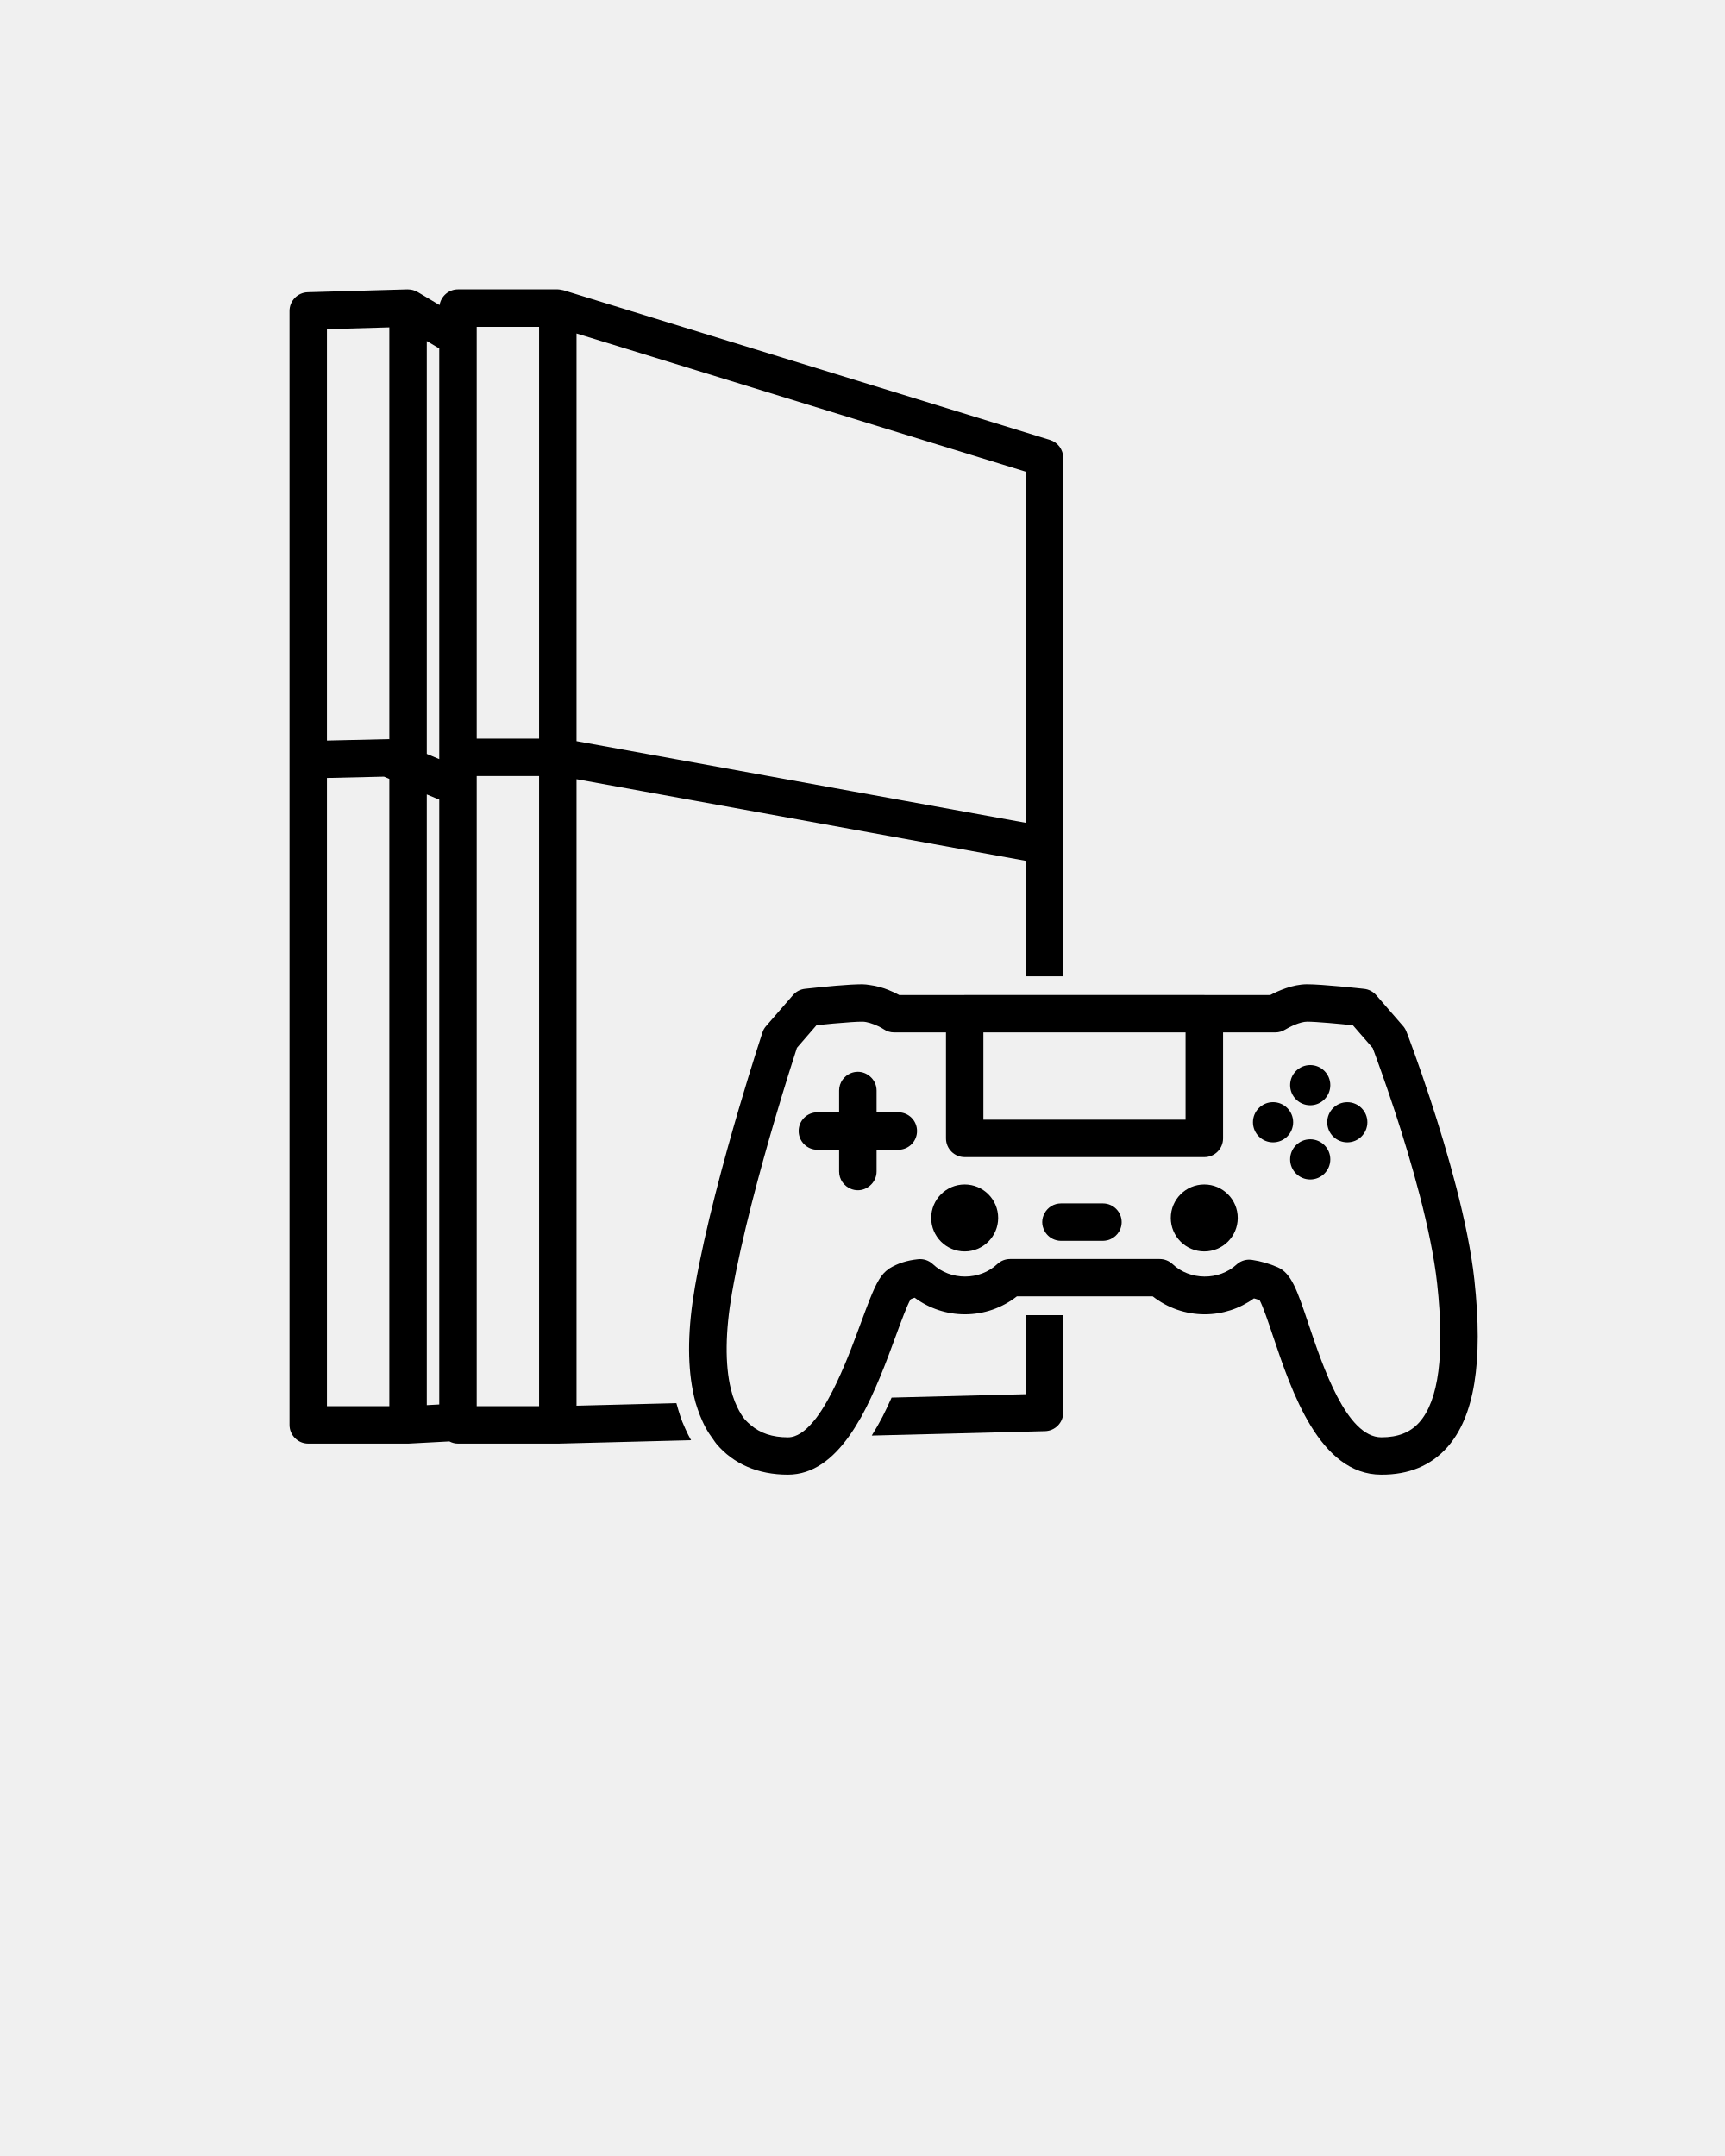
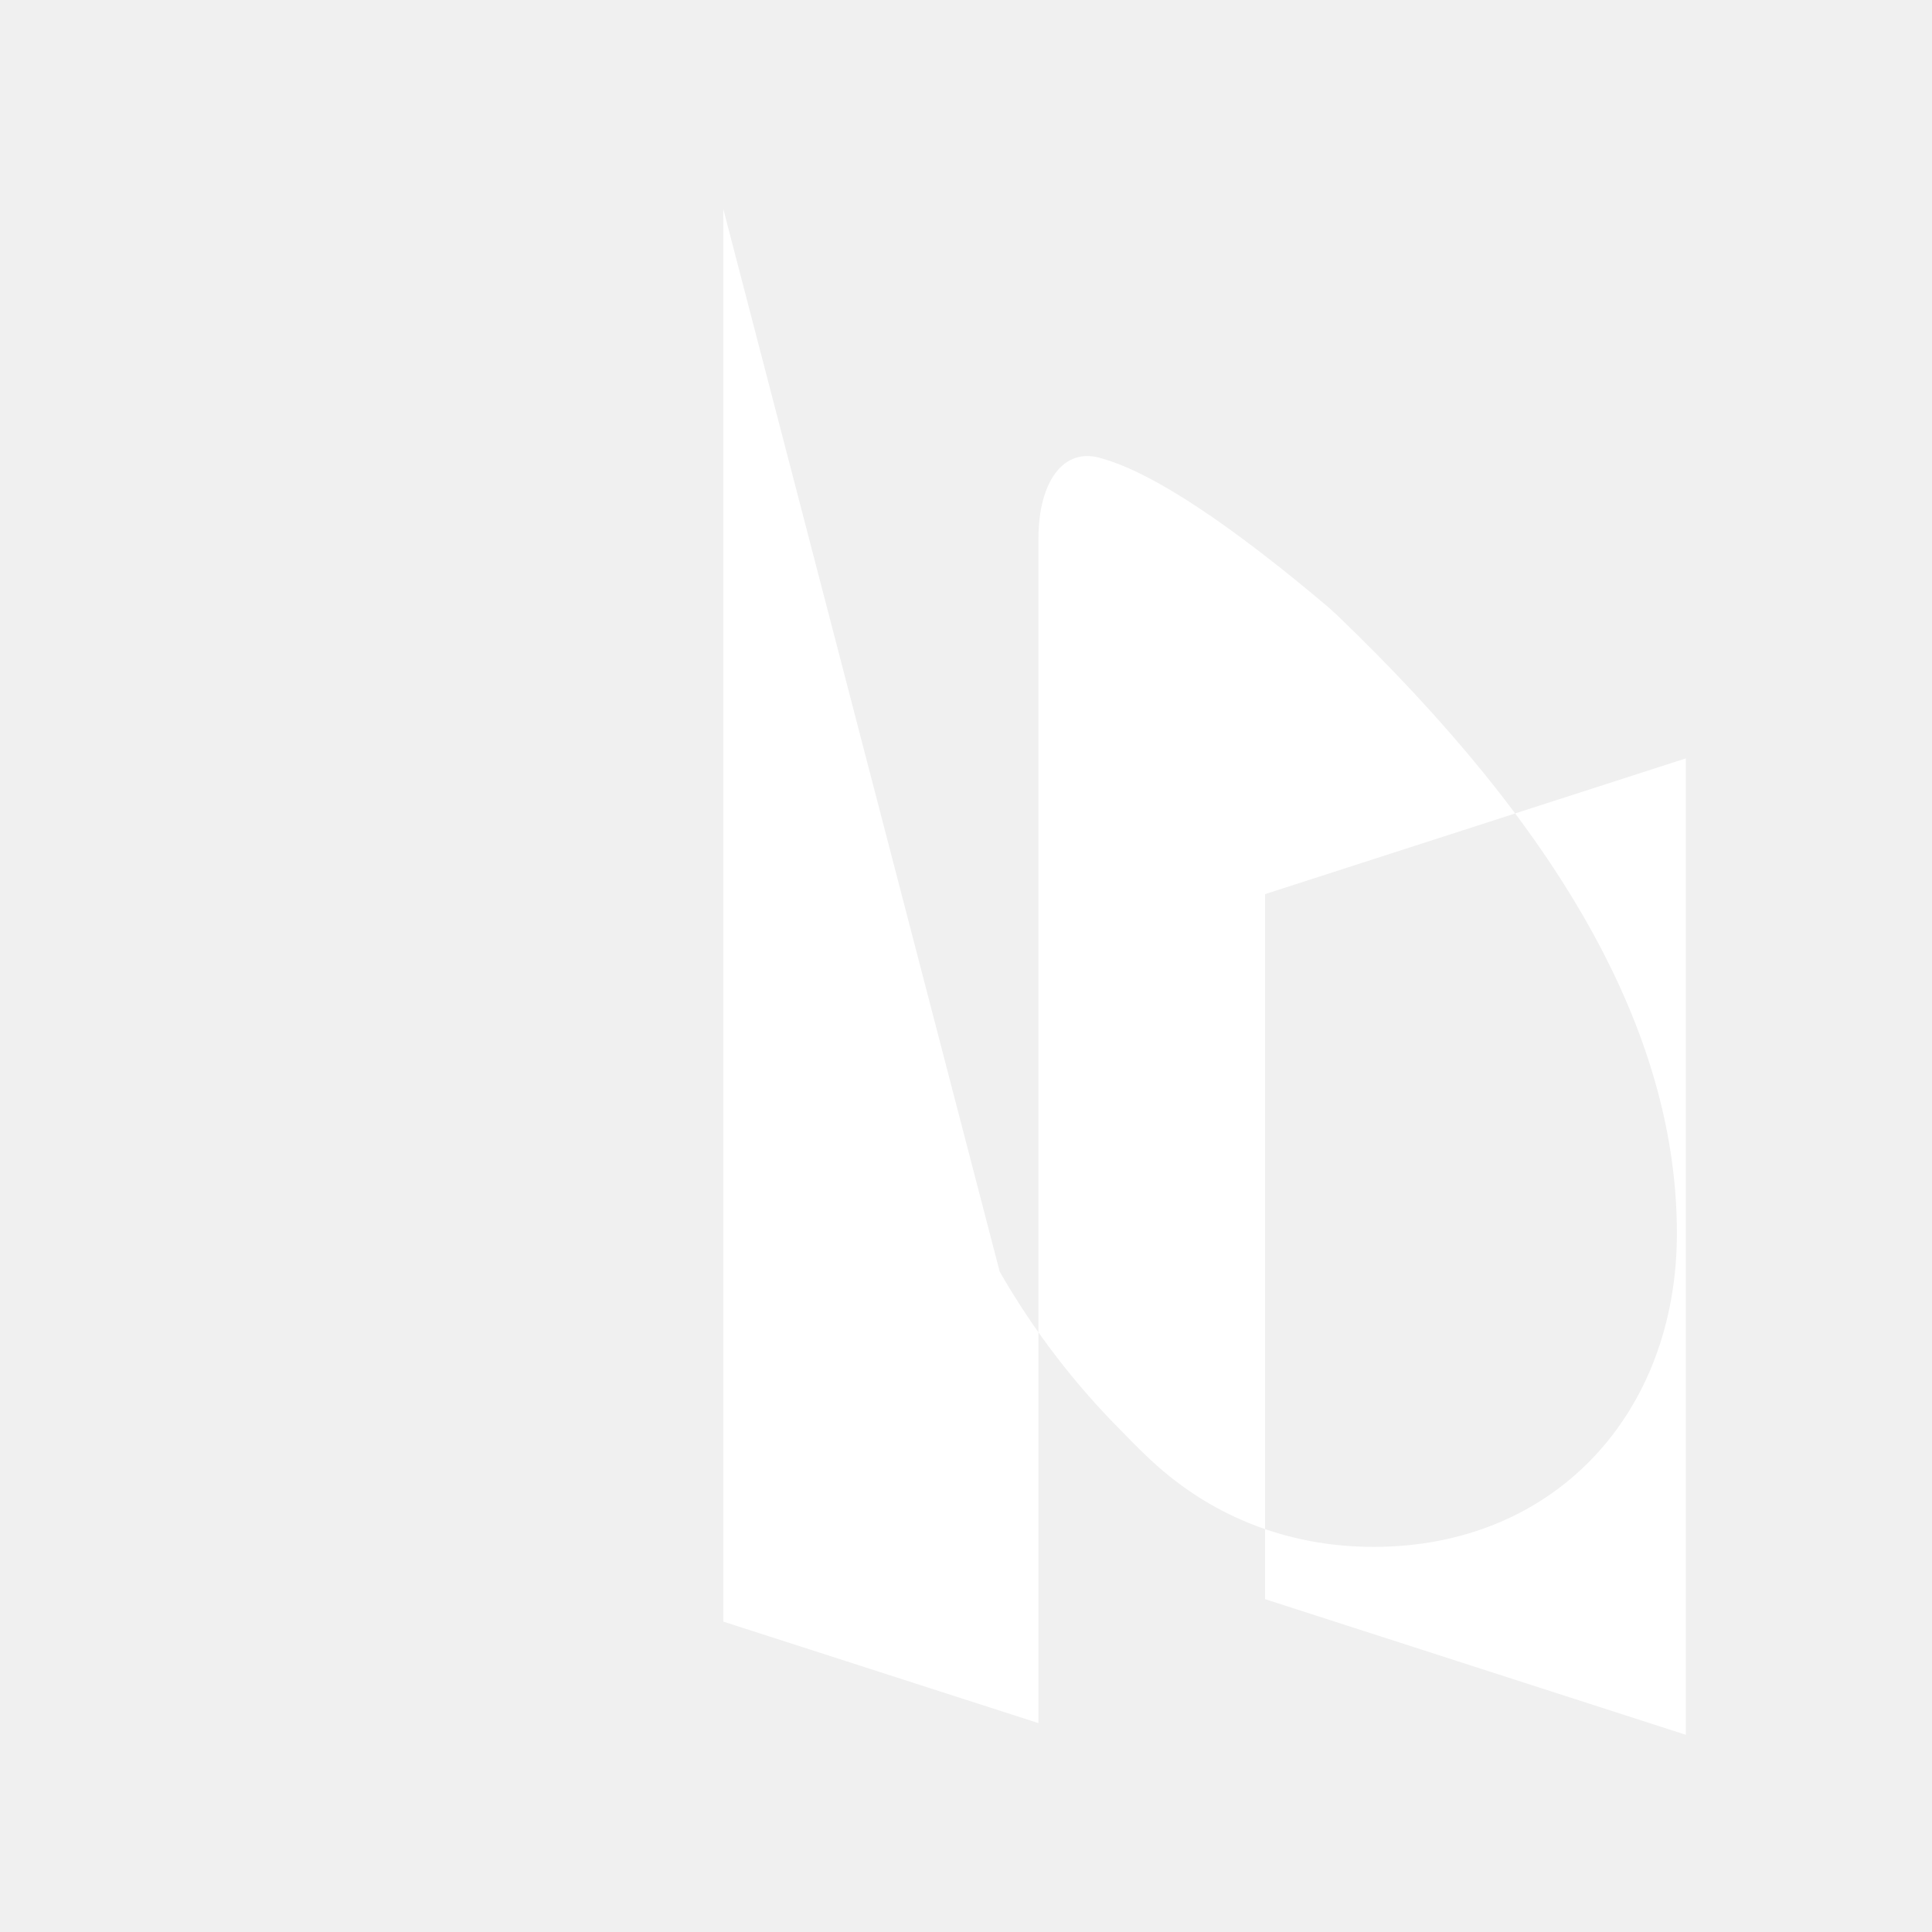
- <svg xmlns="http://www.w3.org/2000/svg" version="1.1" x="0px" y="0px" viewBox="0 0 100 125" enable-background="new 0 0 100 100" xml:space="preserve">
-   <path d="M61.637,81.889V76.25h-1.085h-1.086v4.581l-7.778,0.198c-0.166,0.371-0.338,0.74-0.522,1.101  c-0.197,0.38-0.408,0.745-0.629,1.101l10.045-0.256C61.168,82.959,61.637,82.479,61.637,81.889z" />
-   <path d="M60.552,56.604h1.085V26.545c0-0.476-0.312-0.897-0.767-1.038l-28.214-8.681c-0.014-0.005-0.027-0.004-0.041-0.007  c-0.051-0.014-0.103-0.023-0.154-0.029c-0.028-0.003-0.057-0.007-0.085-0.009c-0.014,0-0.025-0.003-0.039-0.003H26.55  c-0.539,0-0.983,0.394-1.068,0.909l-1.271-0.756c-0.01-0.006-0.022-0.009-0.033-0.015c-0.063-0.034-0.129-0.063-0.197-0.084  c-0.022-0.007-0.046-0.014-0.07-0.02c-0.065-0.017-0.132-0.024-0.198-0.028c-0.021,0-0.041-0.004-0.061-0.004  c-0.009,0-0.017-0.002-0.026-0.002l-5.787,0.165c-0.587,0.018-1.055,0.498-1.055,1.085v64.583c0,0.601,0.486,1.086,1.085,1.086  h5.788c0.019,0,0.039,0,0.059-0.002l2.334-0.125c0.15,0.078,0.319,0.127,0.5,0.127h5.788c0.009,0,0.019,0,0.028,0l7.697-0.197  c-0.124-0.212-0.23-0.439-0.336-0.67c-0.06-0.132-0.12-0.266-0.174-0.402c-0.082-0.213-0.154-0.436-0.223-0.662  c-0.041-0.138-0.082-0.271-0.118-0.414l-5.79,0.147v-0.502V49.668v-2.35v-2.142l15.916,2.893l1.086,0.198l1.086,0.197l7.957,1.446  v6.693H60.552L60.552,56.604z M31.252,46.416v2.351v32.349v0.411h-3.617v-0.217V47.263v-2.27h0.194h3.423V46.416z M18.953,45.105  l3.307-0.076l0.31,0.129v36.369h-3.617V45.105z M18.953,19.083l3.617-0.103v23.871l-3.617,0.083V19.083z M27.635,18.967v-0.018  h3.617v2.169v1.263v1.262v19.18h-3.617V21.492V20.23V18.967z M25.464,44.011l-0.723-0.301V19.772l0.723,0.43V44.011z M24.741,46.061  l0.723,0.3v35.067l-0.723,0.039V46.061z M51.51,46.258l-1.086-0.197l-1.086-0.197L33.422,42.97V24.934v-1.262v-1.263v-3.076  l26.044,8.014v20.357L51.51,46.258z" />
-   <path d="M83.887,83.924c1.588-1.77,2.104-4.951,1.584-9.727c-0.357-3.291-1.58-7.486-2.544-10.428  c-0.752-2.289-1.364-3.889-1.393-3.955c-0.045-0.116-0.109-0.228-0.191-0.32l-1.559-1.795c-0.179-0.206-0.429-0.338-0.699-0.368  c-0.246-0.026-2.428-0.265-3.315-0.265c-0.84,0-1.69,0.389-2.131,0.623h-3.806c-0.008,0-0.015-0.002-0.021-0.002h-8.176h-1.086  h-1.086h-3.543c-0.008,0-0.014,0.002-0.021,0.002h-3.769c-0.157-0.09-0.379-0.192-0.625-0.293c-0.315-0.129-0.684-0.234-1.086-0.287  c-0.145-0.021-0.285-0.043-0.436-0.043c-0.181,0-0.405,0.01-0.65,0.021c-1.088,0.063-2.592,0.232-2.668,0.242  c-0.27,0.029-0.52,0.161-0.697,0.367l-1.559,1.795c-0.094,0.105-0.166,0.232-0.211,0.371c-0.006,0.019-0.621,1.882-1.373,4.441  c-0.835,2.842-1.952,6.934-2.535,10.283c-0.417,2.393-0.449,4.401-0.127,6.041c0.047,0.236,0.096,0.469,0.158,0.689  c0.037,0.131,0.081,0.256,0.123,0.383c0.082,0.24,0.172,0.473,0.273,0.691c0.059,0.125,0.116,0.252,0.181,0.371  c0.136,0.248,0.288,0.479,0.452,0.697c0.059,0.078,0.107,0.168,0.171,0.242c0.988,1.176,2.423,1.797,4.149,1.797  c1.469,0,2.62-0.921,3.559-2.241c0.219-0.308,0.425-0.638,0.621-0.979c0.023-0.041,0.049-0.08,0.072-0.121  c0.197-0.354,0.383-0.725,0.559-1.102c0.378-0.805,0.717-1.642,1.023-2.451c0.148-0.396,0.295-0.789,0.432-1.164  c0.295-0.803,0.656-1.787,0.855-2.111c0.07-0.035,0.148-0.064,0.232-0.09c0.842,0.624,1.854,0.963,2.912,0.963  c1.102,0,2.155-0.367,3.016-1.042h0.51h1.086h1.084h5.191c0.859,0.675,1.914,1.042,3.014,1.042c1.031,0,2.029-0.324,2.857-0.924  c0.109,0.029,0.221,0.066,0.328,0.107c0.194,0.352,0.516,1.303,0.775,2.081c1.074,3.197,2.697,8.032,6.275,8.032  C81.664,85.506,82.945,84.975,83.887,83.924z M74.074,73.475c-0.482-0.211-0.988-0.355-1.504-0.432  c-0.053-0.007-0.104-0.011-0.154-0.011c-0.27,0-0.533,0.101-0.734,0.286c-1.021,0.938-2.701,0.924-3.707-0.027  c-0.201-0.189-0.469-0.296-0.744-0.296h-5.594h-1.084h-1.086h-0.912c-0.275,0-0.541,0.104-0.744,0.296  c-1.016,0.96-2.713,0.963-3.73,0.004c-0.229-0.217-0.543-0.322-0.854-0.289c-0.643,0.064-1.207,0.248-1.678,0.542  c-0.012,0.009-0.023,0.021-0.035,0.03c-0.42,0.279-0.703,0.781-1.088,1.747c-0.152,0.382-0.319,0.829-0.52,1.372  c-0.163,0.443-0.354,0.961-0.566,1.506c-0.25,0.645-0.536,1.328-0.846,1.98c-0.155,0.323-0.316,0.641-0.483,0.939  c-0.032,0.061-0.065,0.119-0.099,0.176c-0.195,0.342-0.398,0.653-0.607,0.93c-0.055,0.07-0.11,0.135-0.166,0.201  c-0.463,0.551-0.953,0.904-1.461,0.904c-0.904,0-1.609-0.242-2.155-0.711c-0.107-0.092-0.216-0.184-0.311-0.291  c-0.007-0.009-0.017-0.016-0.022-0.021c-0.174-0.207-0.319-0.459-0.451-0.73c-0.049-0.104-0.096-0.207-0.139-0.316  c-0.092-0.23-0.17-0.48-0.234-0.748c-0.338-1.406-0.324-3.293,0.069-5.552c0.565-3.252,1.661-7.258,2.479-10.045  c0.599-2.037,1.107-3.623,1.285-4.169l1.135-1.311c0.557-0.059,1.369-0.137,2.006-0.178c0.254-0.017,0.482-0.027,0.65-0.027  c0.142,0,0.291,0.033,0.436,0.074c0.35,0.103,0.678,0.28,0.791,0.357c0.092,0.063,0.189,0.109,0.297,0.145  c0.102,0.03,0.211,0.047,0.32,0.047h3.006v1.086v5.059c0,0.6,0.486,1.085,1.086,1.085h3.543h1.088h1.084h8.176  c0.6,0,1.086-0.485,1.086-1.085v-5.059v-1.086h3.029c0.203,0,0.404-0.058,0.576-0.166c0.229-0.144,0.859-0.457,1.266-0.457  c0.539,0,1.857,0.125,2.654,0.207l1.152,1.326c0.178,0.476,0.689,1.865,1.285,3.676c0.932,2.844,2.111,6.883,2.449,9.986  c0.443,4.069,0.094,6.776-1.043,8.043c-0.52,0.58-1.234,0.86-2.189,0.86c-2.02,0-3.396-4.104-4.221-6.556  C75.201,74.813,74.869,73.824,74.074,73.475z M57.008,59.859v-0.002h2.459h1.086h1.084h7.092v0.002v1.086v3.973h-7.092h-1.084  h-1.086h-2.459v-3.973V59.859z" />
-   <circle cx="55.924" cy="70.614" r="1.941" />
-   <circle cx="69.813" cy="70.614" r="1.941" />
-   <path d="M52.078,64.489H51.51h-0.693v-1.263c0-0.334-0.153-0.629-0.393-0.828c-0.189-0.158-0.428-0.258-0.693-0.258  c-0.139,0-0.27,0.027-0.393,0.074c-0.404,0.158-0.693,0.551-0.693,1.012v1.263h-1.262c-0.599,0-1.084,0.485-1.084,1.085  s0.485,1.086,1.084,1.086h1.262v1.262c0,0.461,0.289,0.854,0.693,1.01c0.123,0.049,0.254,0.076,0.393,0.076  c0.266,0,0.504-0.1,0.693-0.258c0.238-0.199,0.393-0.493,0.393-0.828V66.66h0.693h0.568c0.598,0,1.084-0.486,1.084-1.086  S52.676,64.489,52.078,64.489z" />
-   <path d="M63.938,69.771h-2.301h-0.132c-0.414,0-0.771,0.232-0.953,0.574c-0.081,0.151-0.133,0.323-0.133,0.51  c0,0.186,0.052,0.356,0.133,0.511c0.144,0.27,0.396,0.471,0.703,0.544c0.08,0.02,0.162,0.031,0.25,0.031h0.132h2.301  c0.086,0,0.17-0.015,0.25-0.031c0.479-0.114,0.836-0.541,0.836-1.055C65.023,70.257,64.537,69.771,63.938,69.771z" />
-   <circle cx="75.955" cy="62.915" r="1.165" />
-   <circle cx="75.955" cy="67.218" r="1.165" />
-   <circle cx="73.801" cy="65.065" r="1.165" />
-   <circle cx="78.105" cy="65.066" r="1.164" />
+ <svg xmlns="http://www.w3.org/2000/svg" role="img" viewBox="0 0 24 24" fill="white">
+   <path d="M8.985 2.596v17.548l3.915 1.261V6.688c0-.69.304-1.151.794-.991.636.181 1.585.813 2.811 1.849l.107.098c2.724 2.615 4.219 5.141 4.219 7.678 0 2.227-1.511 3.894-3.767 3.894-1.074 0-2.059-.386-2.837-1.144 0 0-.111-.104-.272-.272a9.513 9.513 0 01-1.536-2.002L8.985 2.596zm6.73 15.643v1.626l5.227 1.685V9.421l-5.227 1.686v6.132z" />
</svg>
